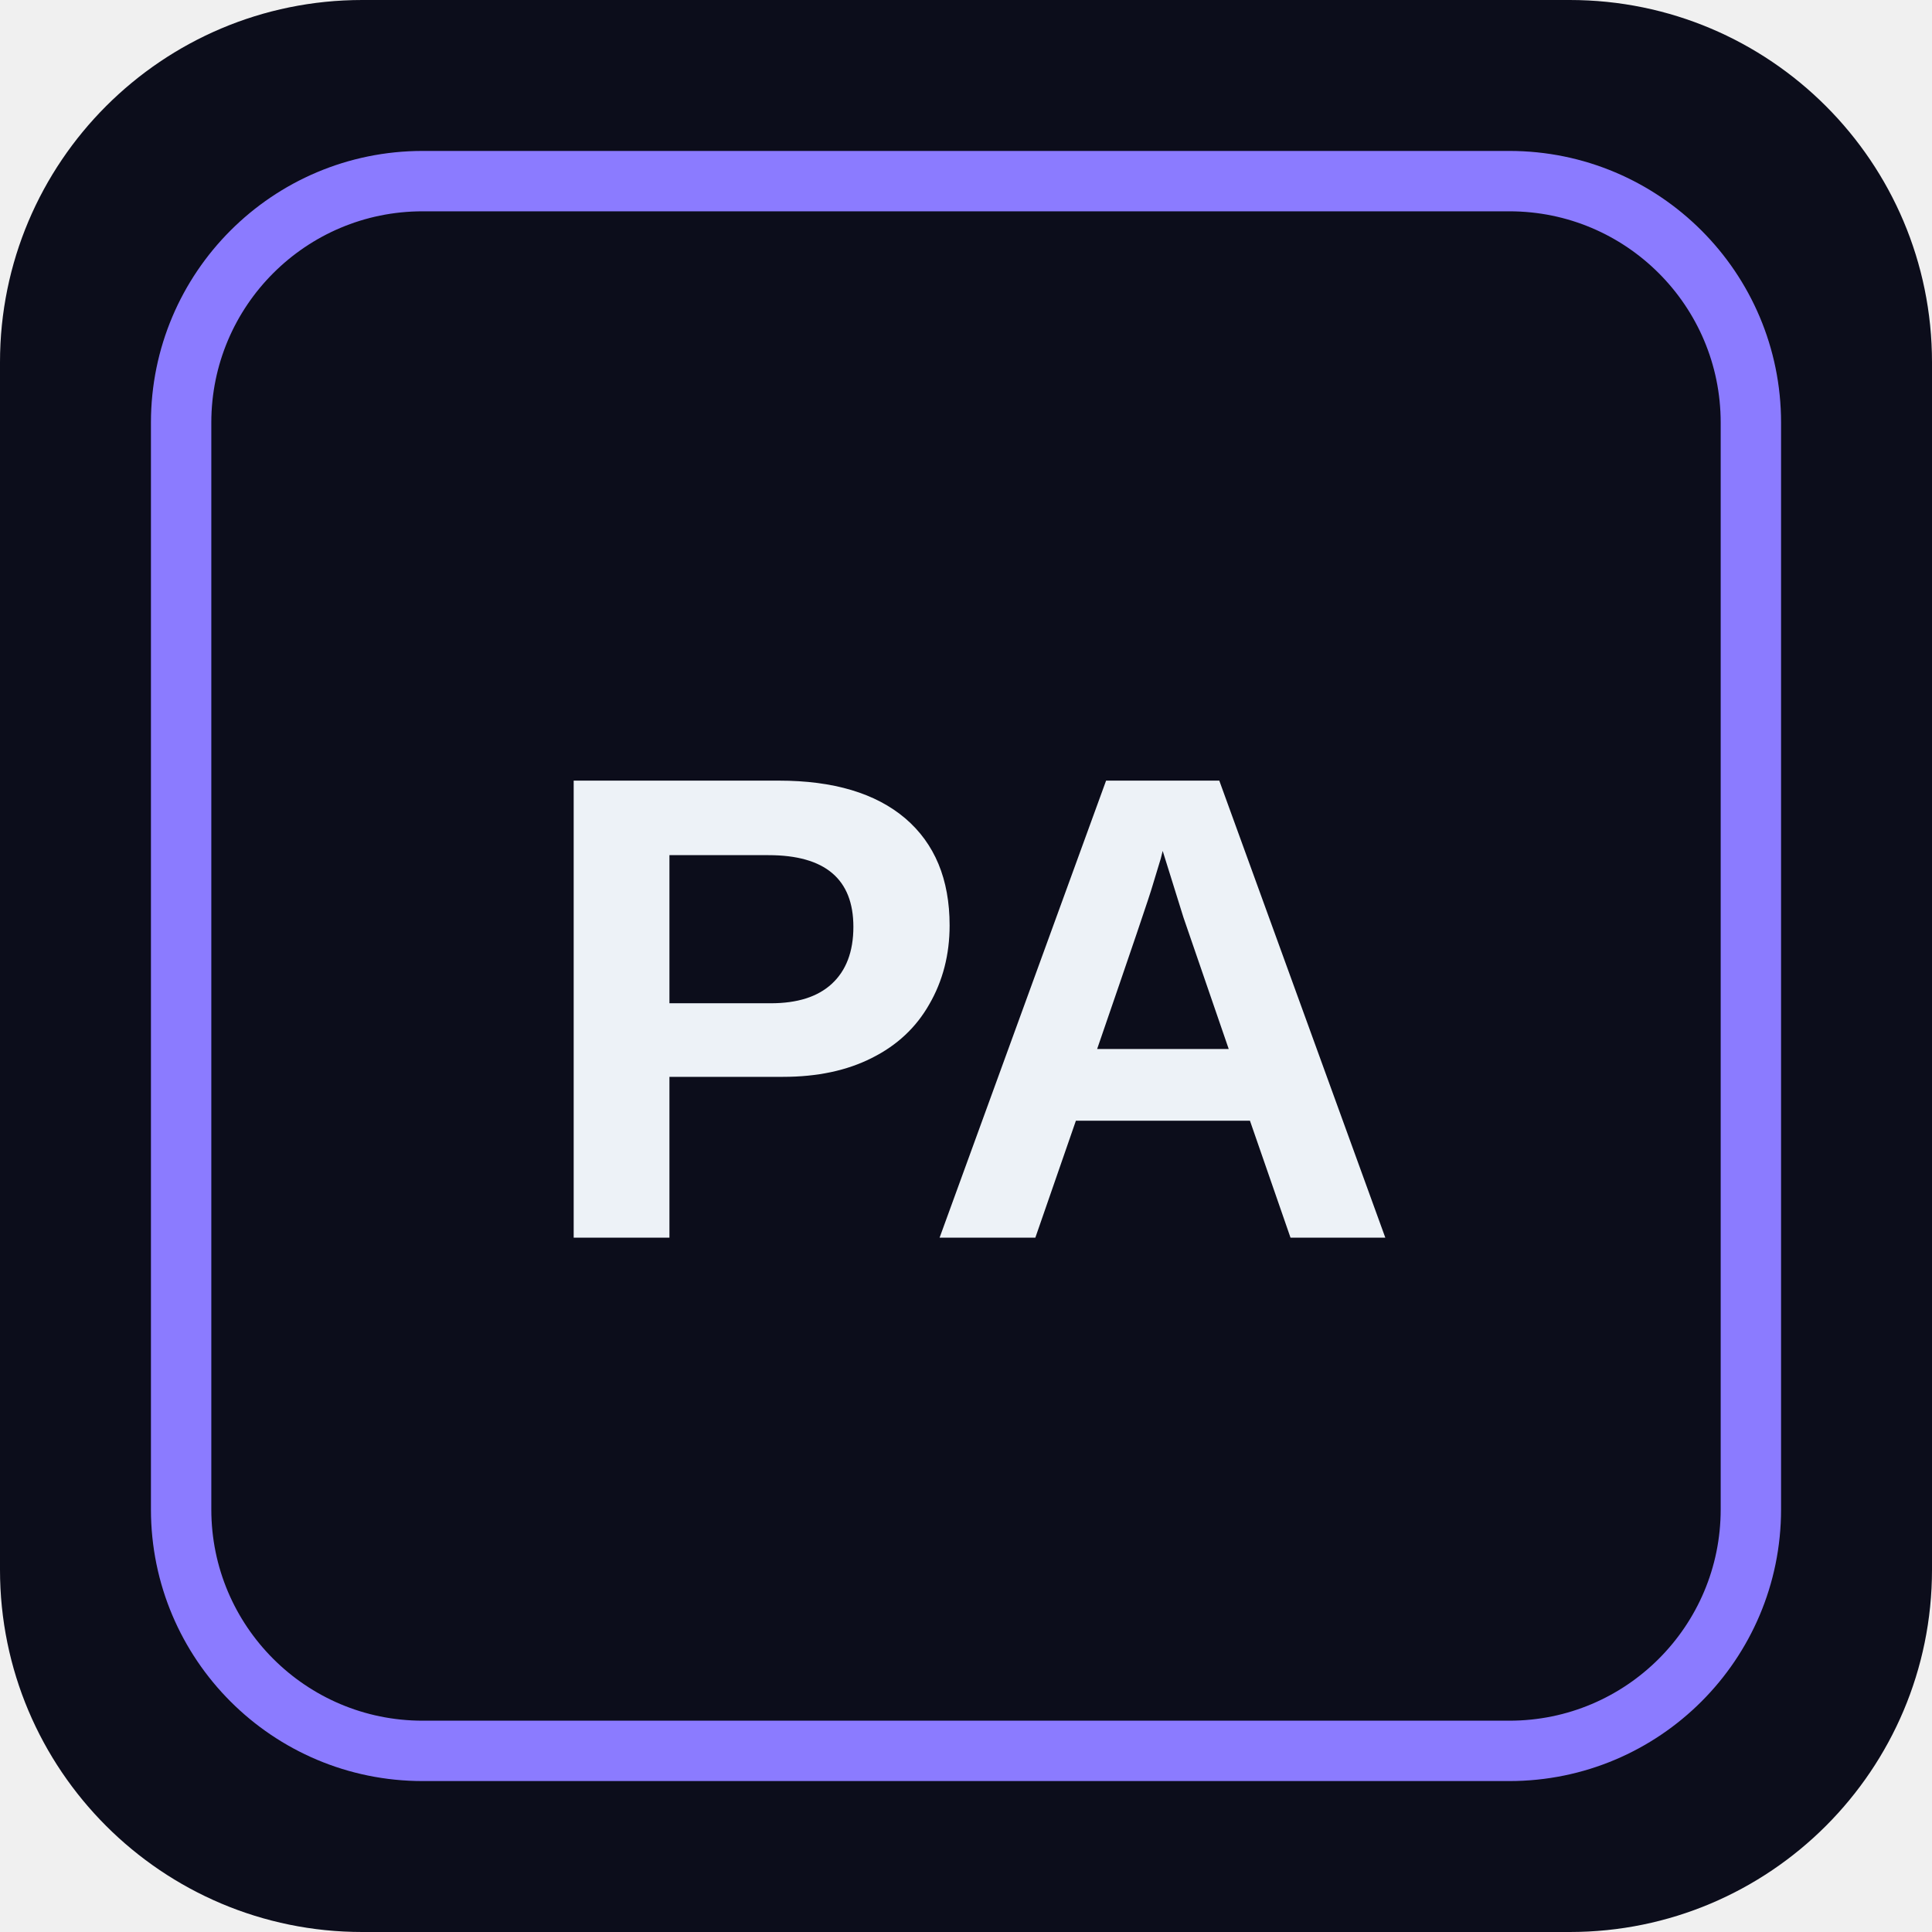
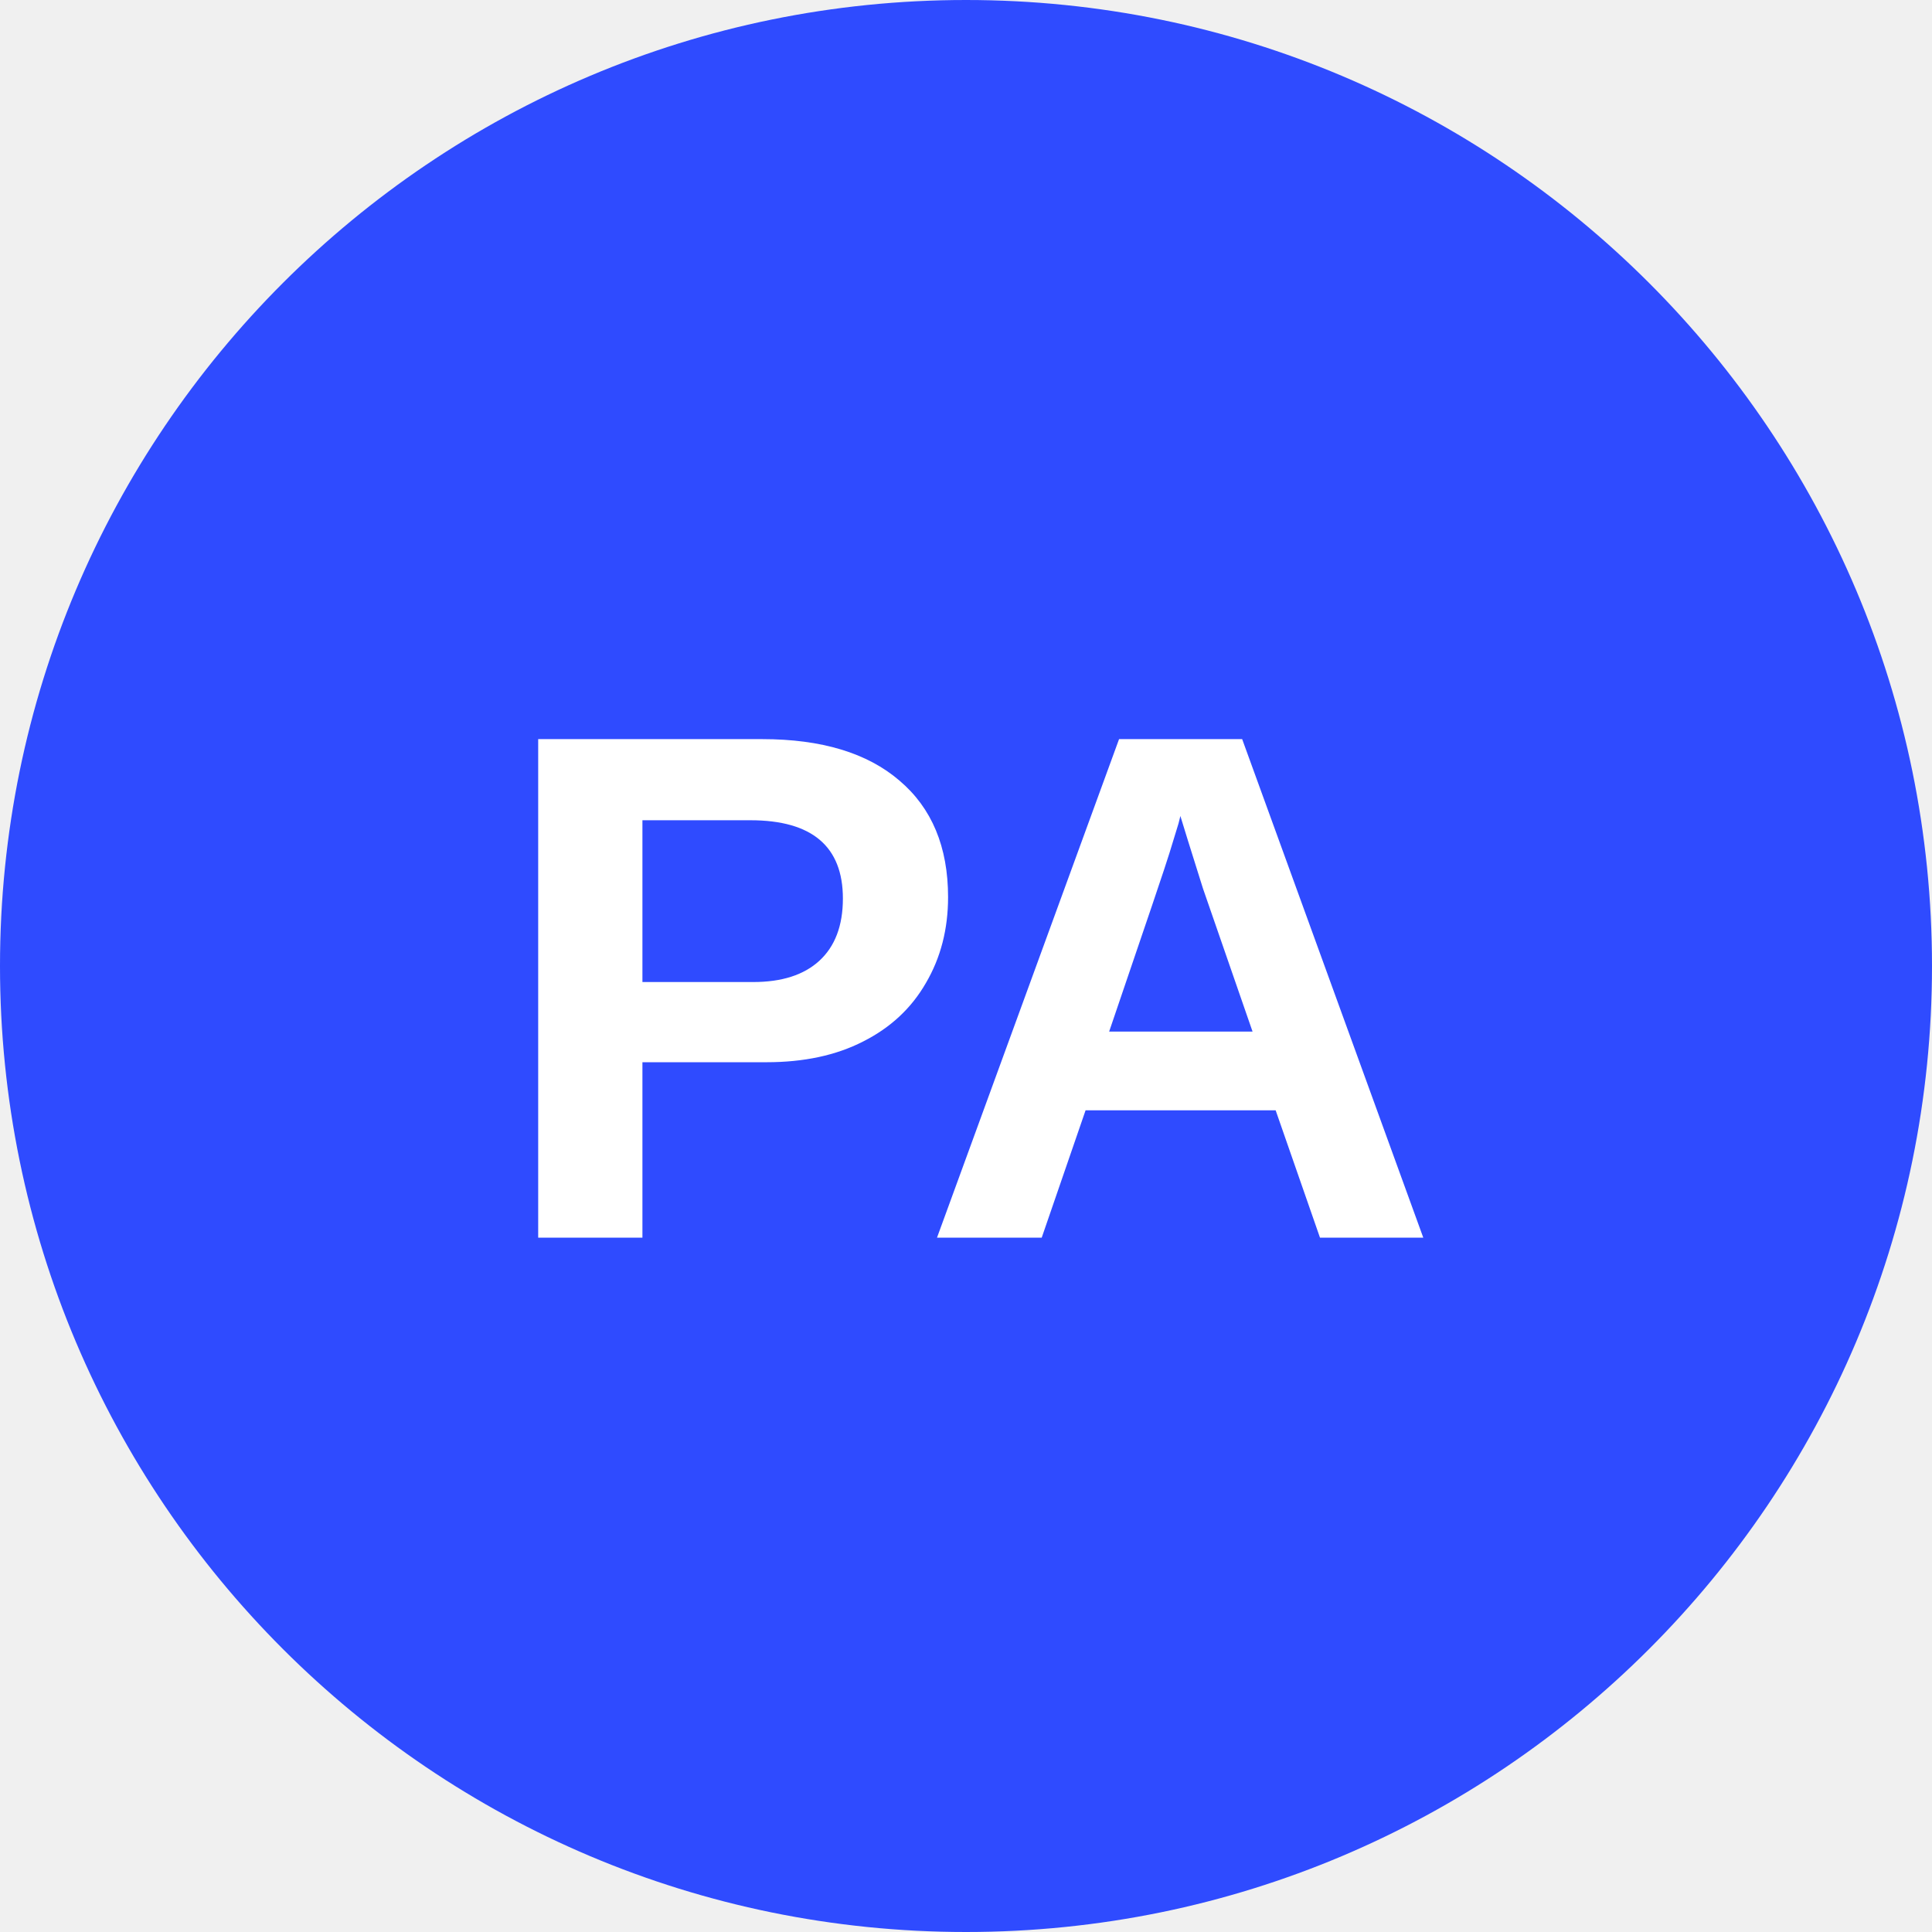
<svg xmlns="http://www.w3.org/2000/svg" viewBox="0 0 64 64">
-   <rect width="64" height="64" rx="12" fill="#0c0d1b" />
-   <rect x="6" y="6" width="52" height="52" rx="8" fill="none" stroke="#8b7bff" stroke-width="2" />
-   <text x="32" y="41" text-anchor="middle" font-family="Segoe UI, Arial, sans-serif" font-size="22" font-weight="700" fill="#edf2f7">PA</text>
+   <rect width="64" height="64" rx="32" fill="#2f4bff" />
+   <text x="32" y="41" text-anchor="middle" font-family="Segoe UI, Arial, sans-serif" font-size="24" font-weight="700" fill="#ffffff">PA</text>
</svg>
